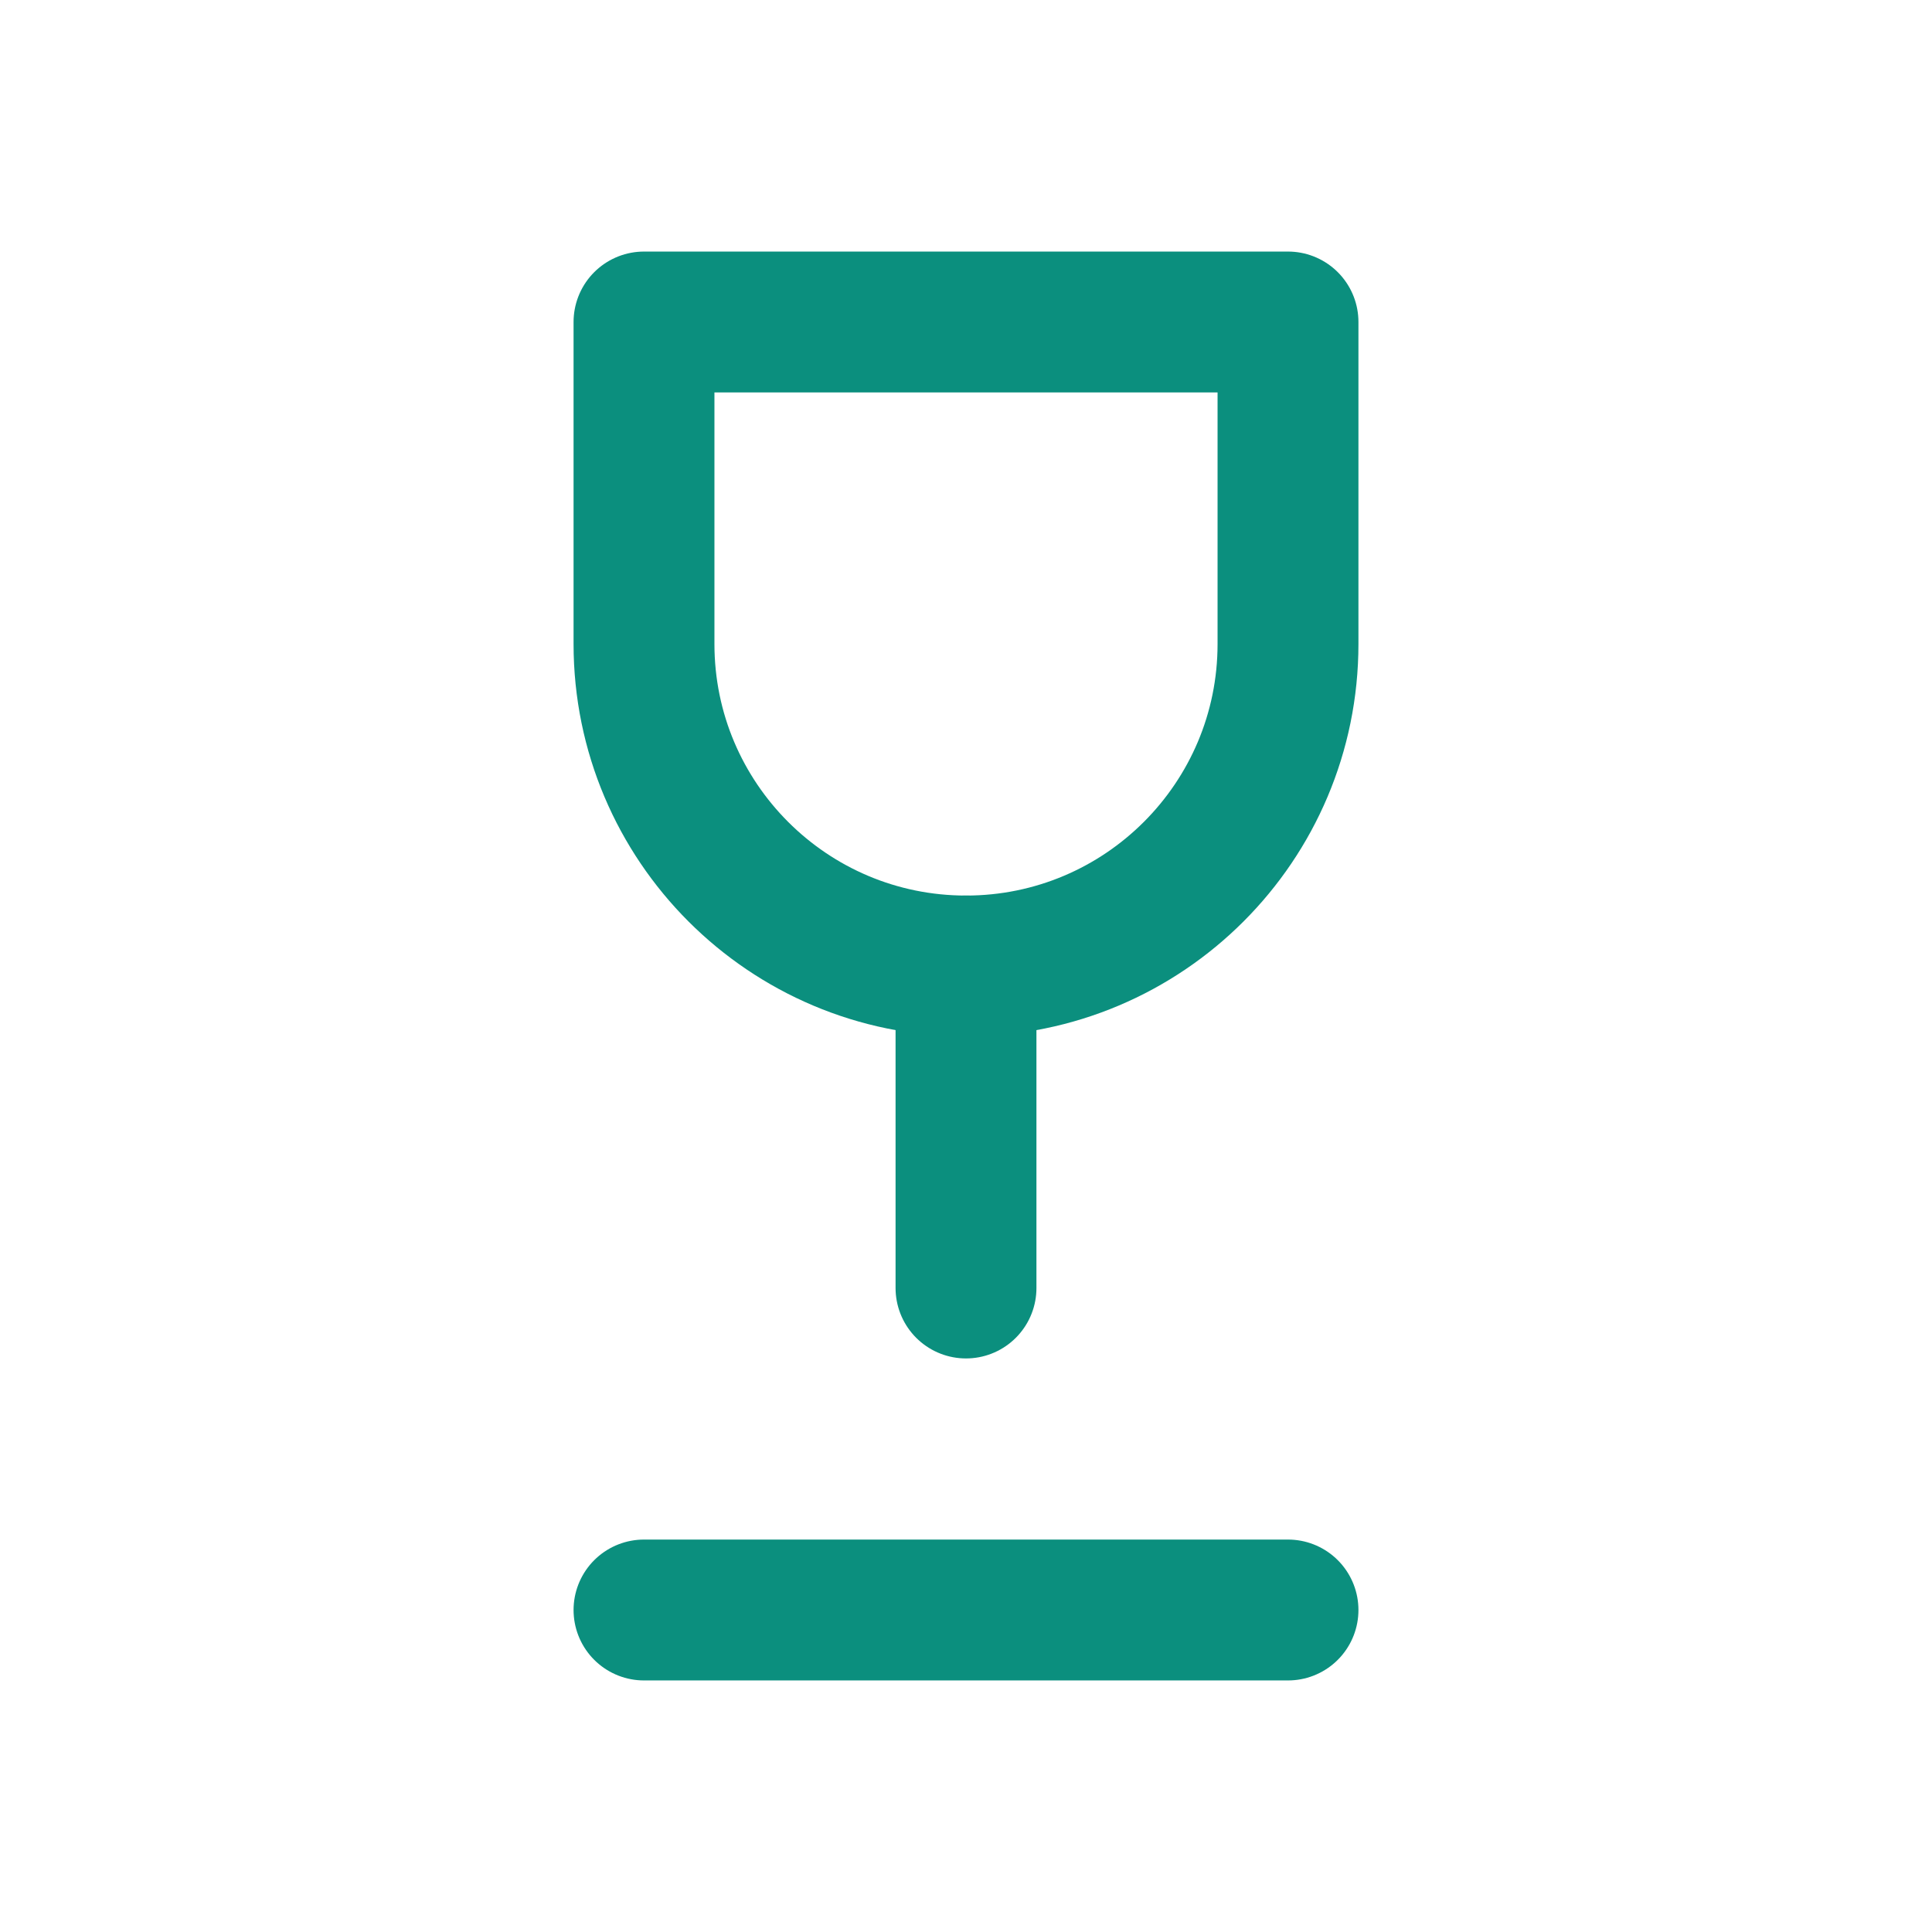
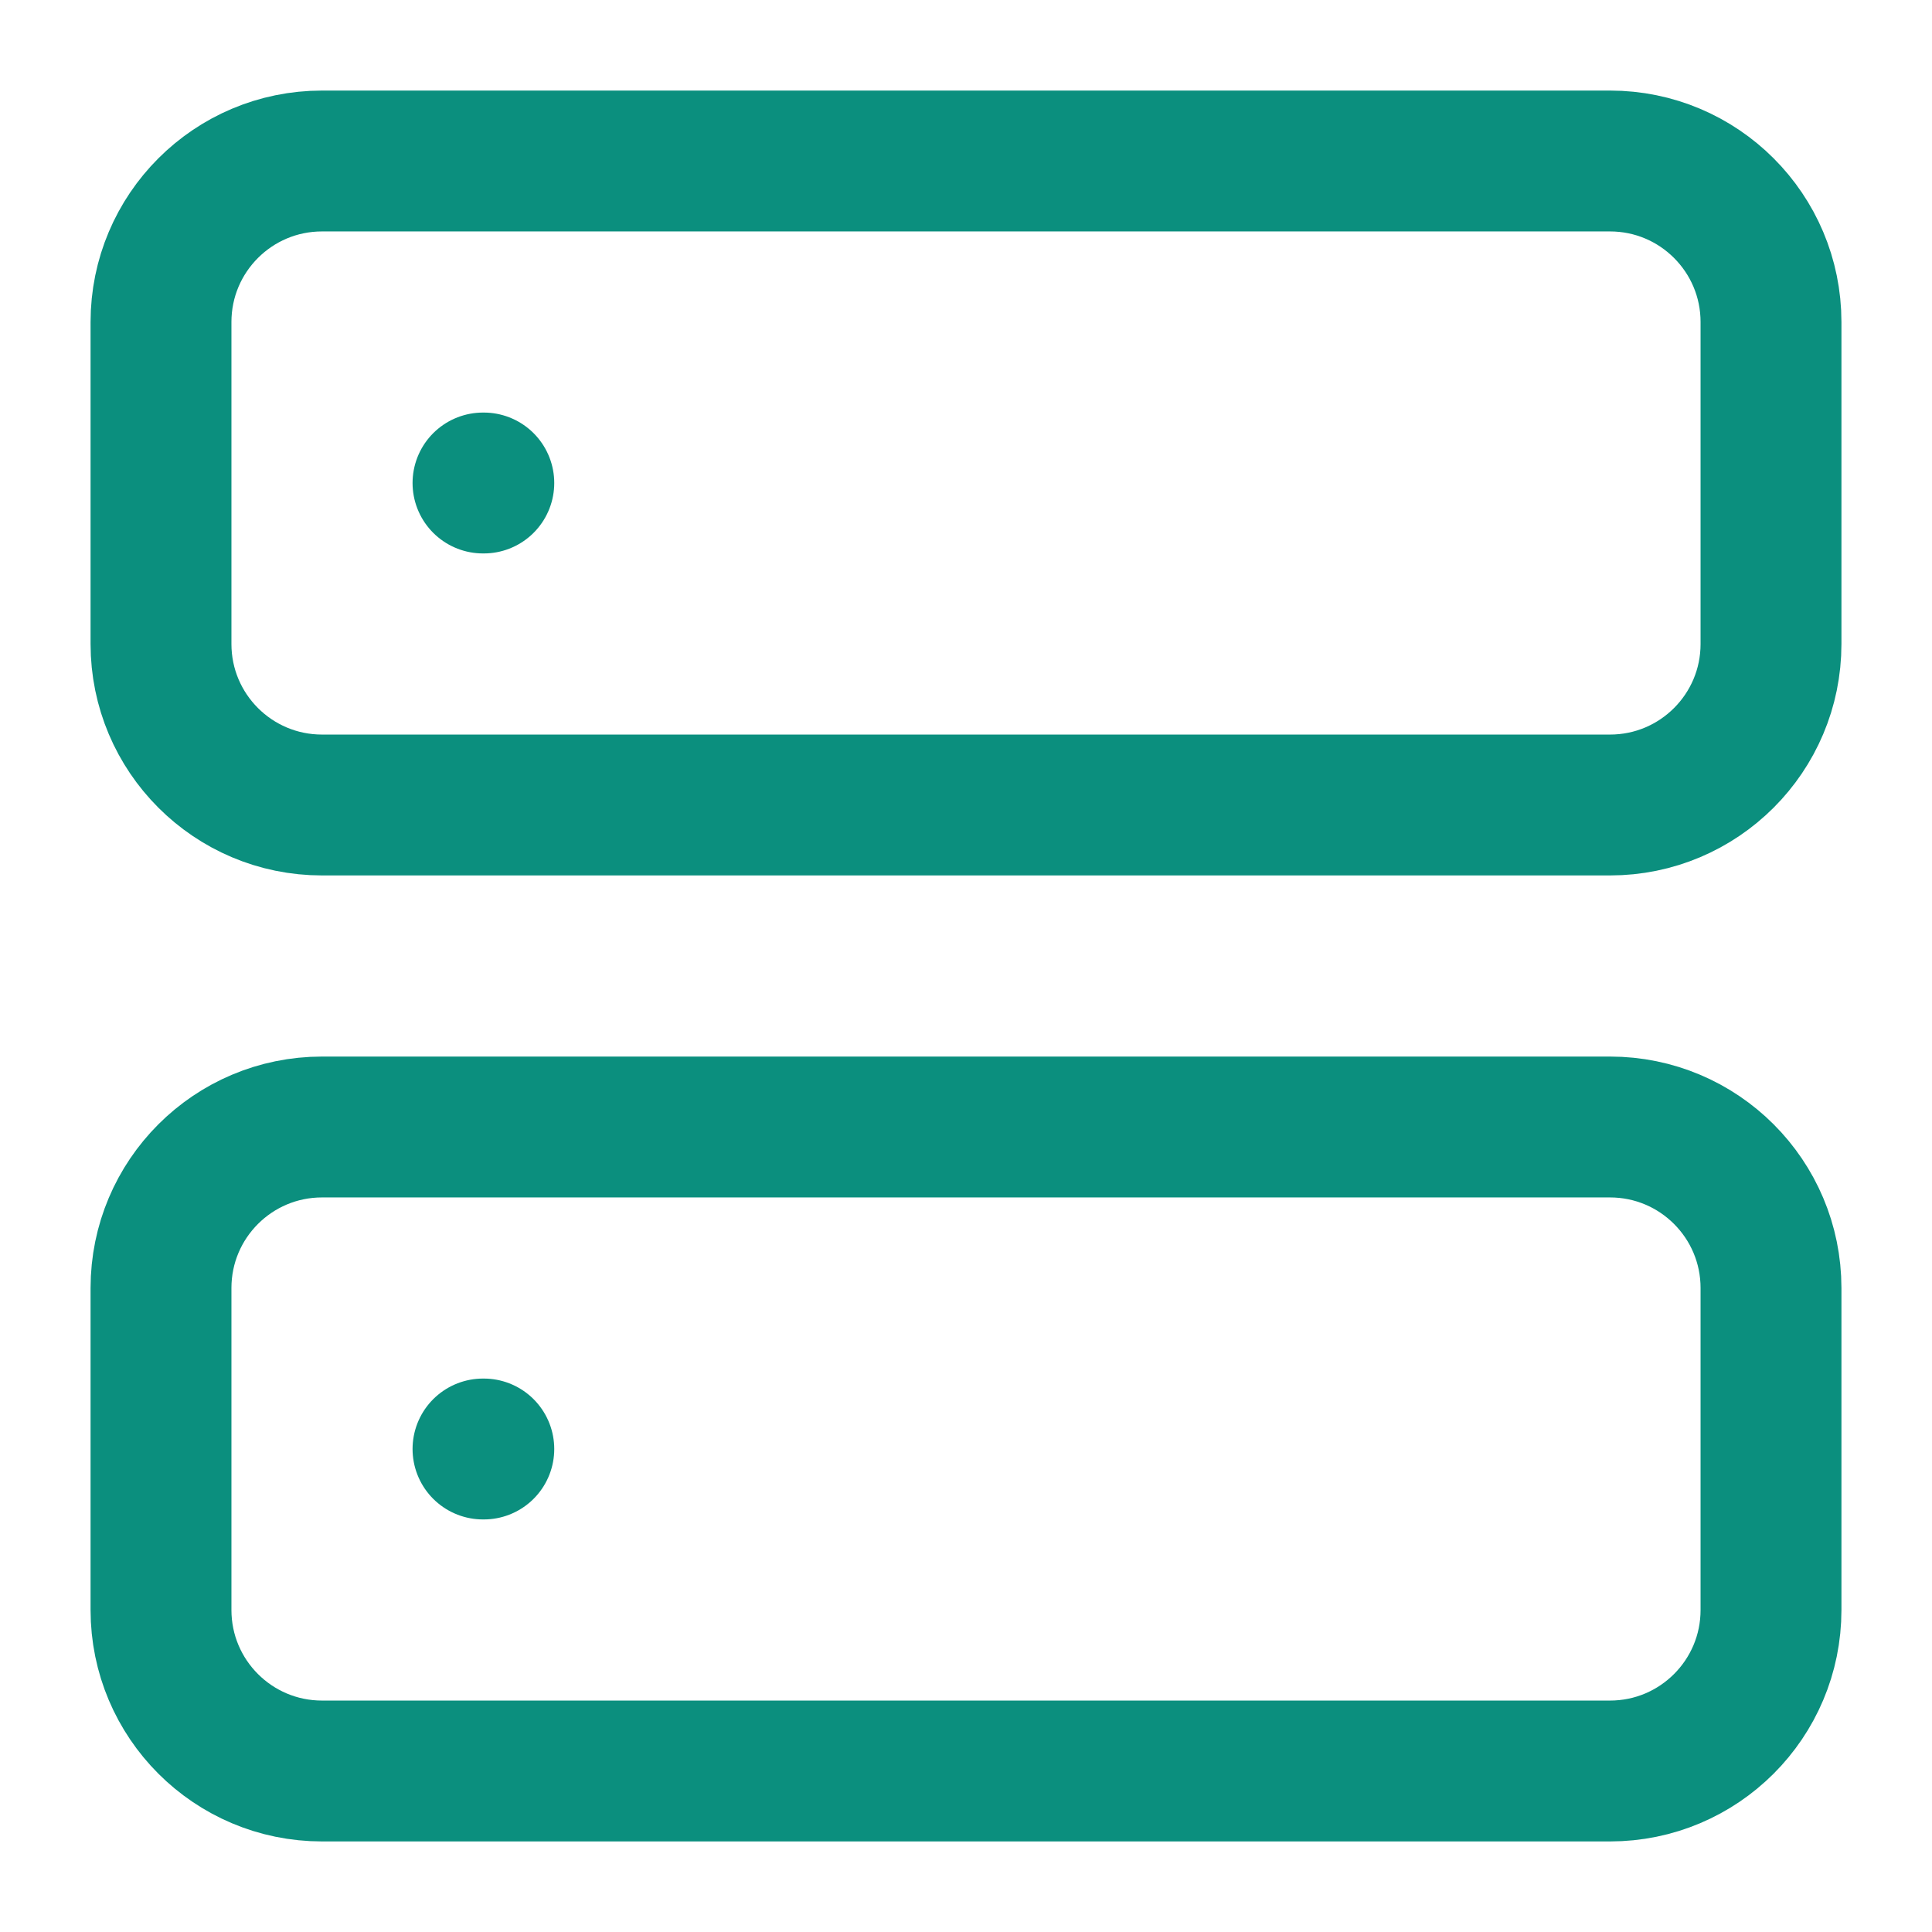
<svg xmlns="http://www.w3.org/2000/svg" viewBox="0 0 24 24" width="24" height="24" role="img" aria-label="icon-rpc">
  <g fill="none" stroke="#0b8f7e" stroke-width="1.75" stroke-linecap="round" stroke-linejoin="round">
-     <path d="M8 4h8v4a4 4 0 0 1-8 0z" />
-     <path d="M12 12v4" />
-     <path d="M8 20h8" />
+     <rect width="20" height="8" x="2" y="2" rx="2" ry="2" />
+     <rect width="20" height="8" x="2" y="14" rx="2" ry="2" />
+     <line x1="6" x2="6.01" y1="6" y2="6" />
+     <line x1="6" x2="6.01" y1="18" y2="18" />
  </g>
</svg>
